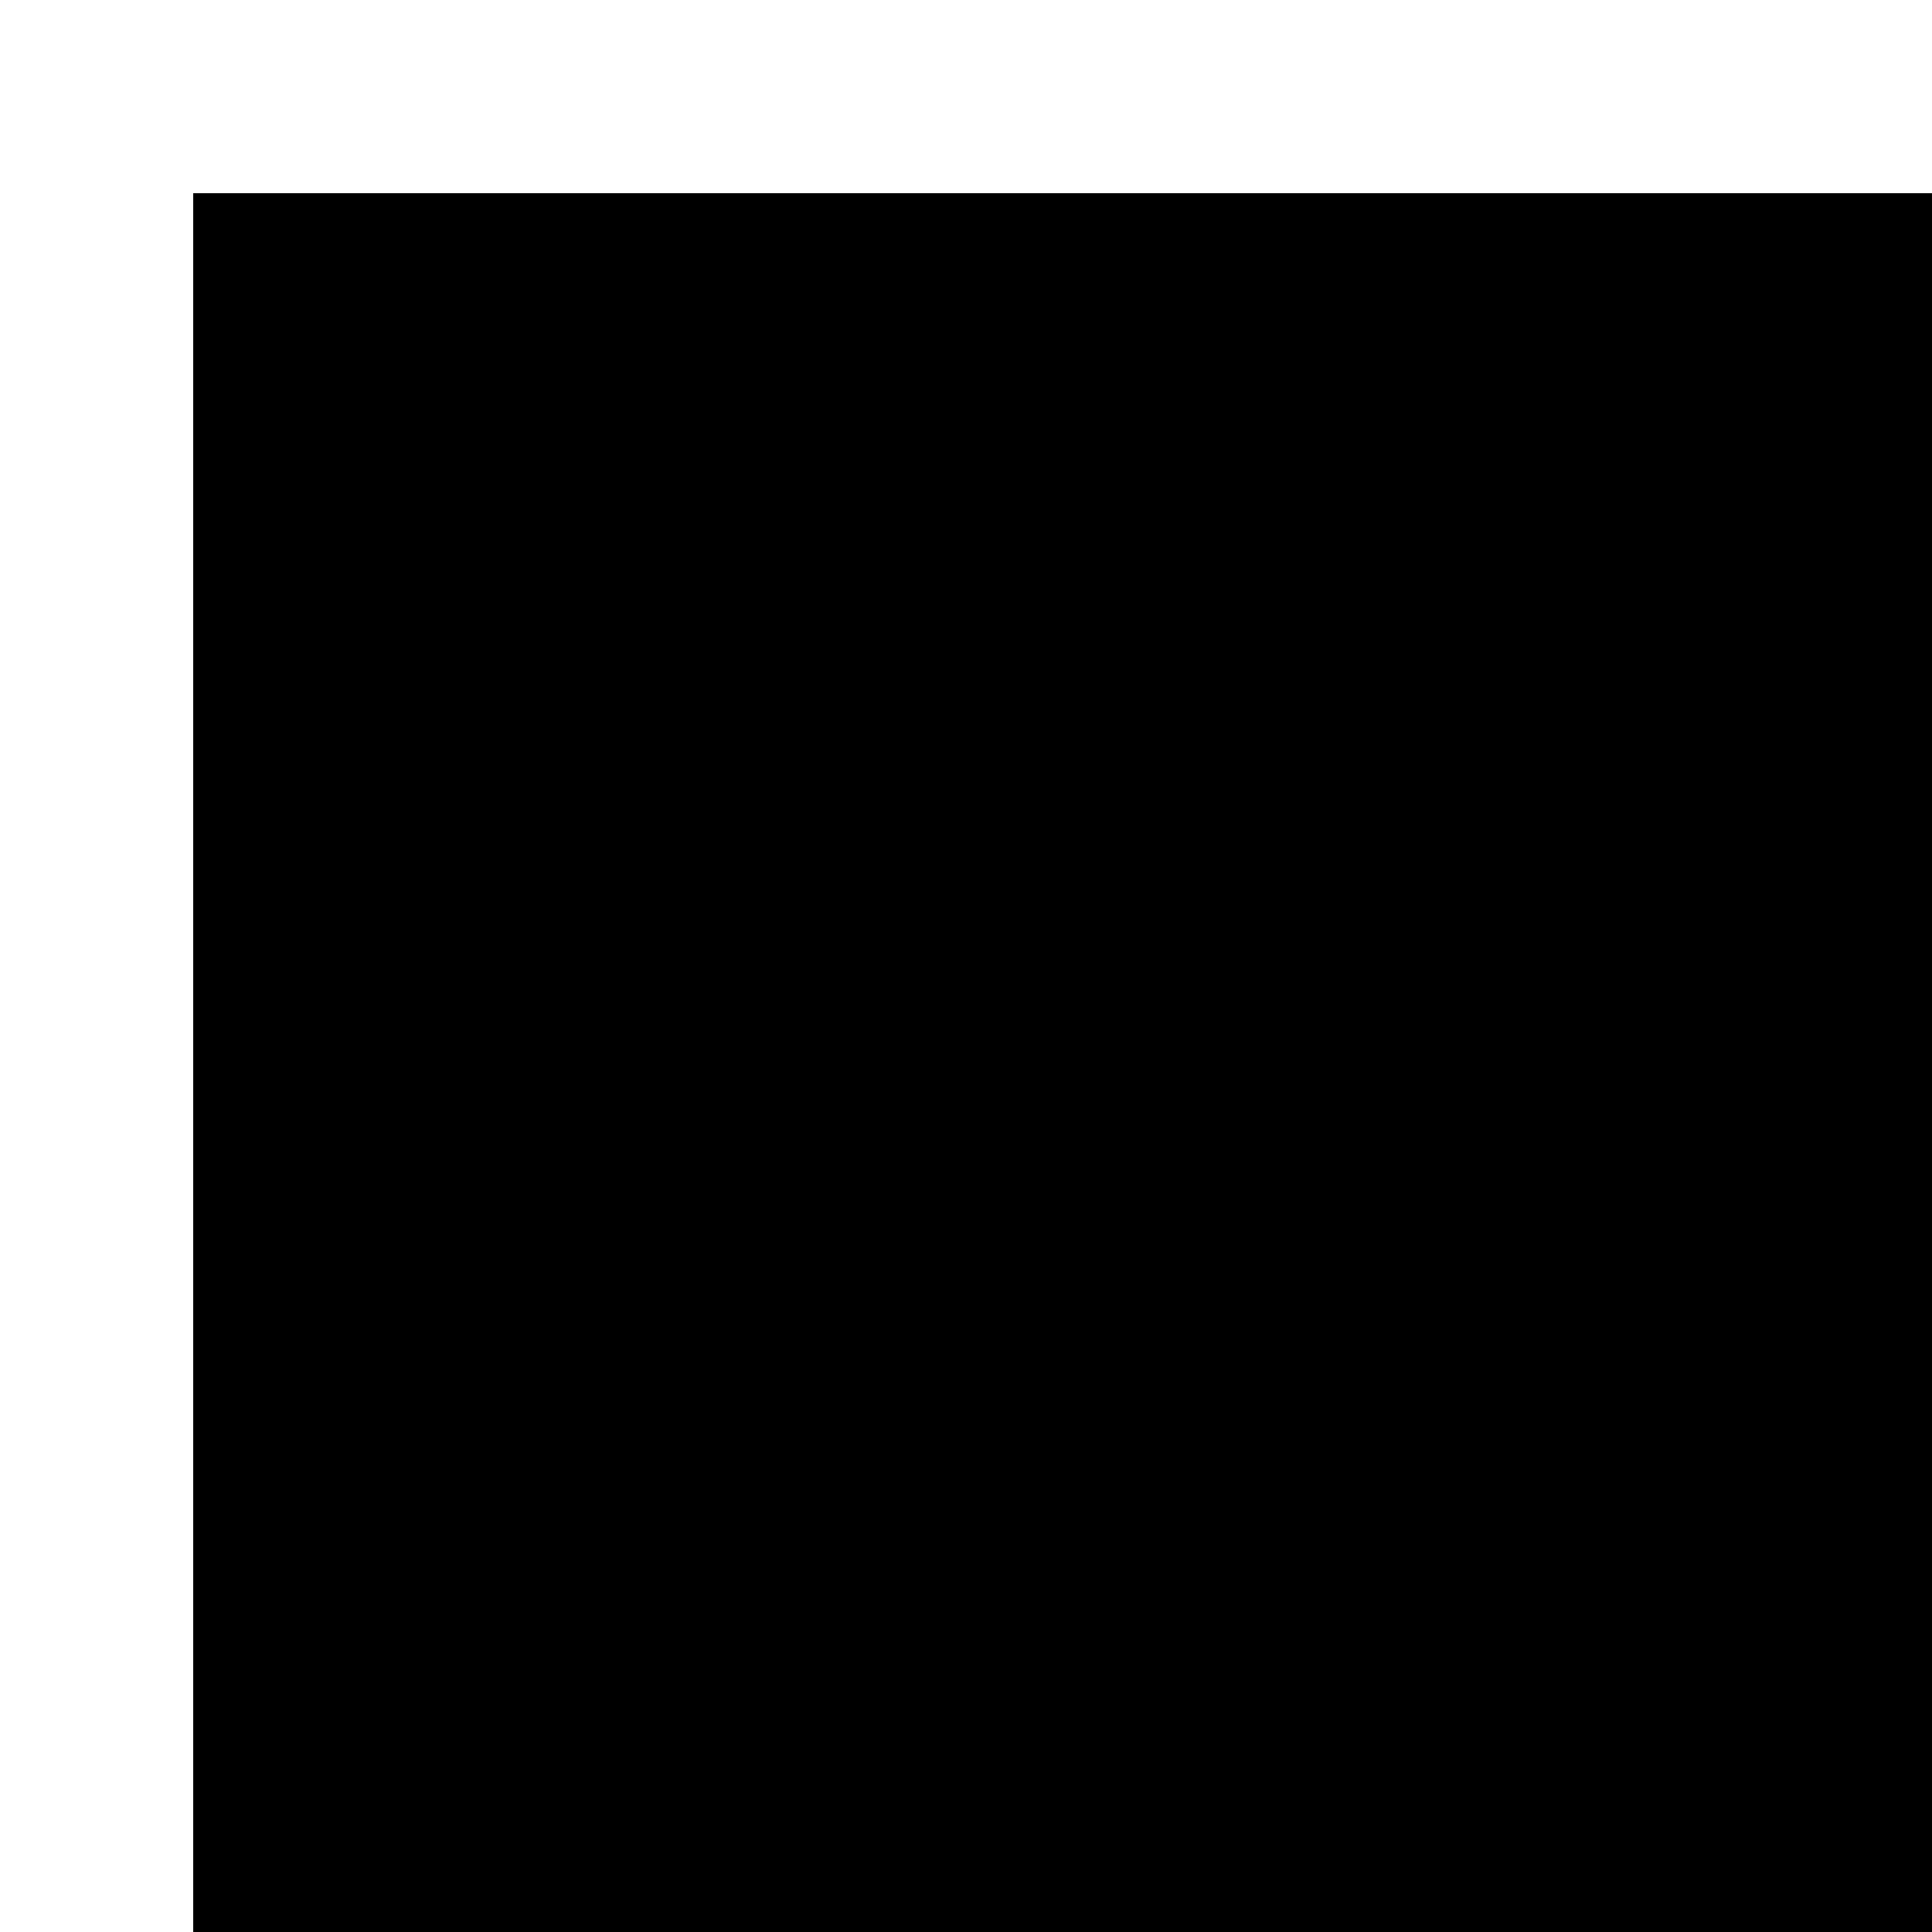
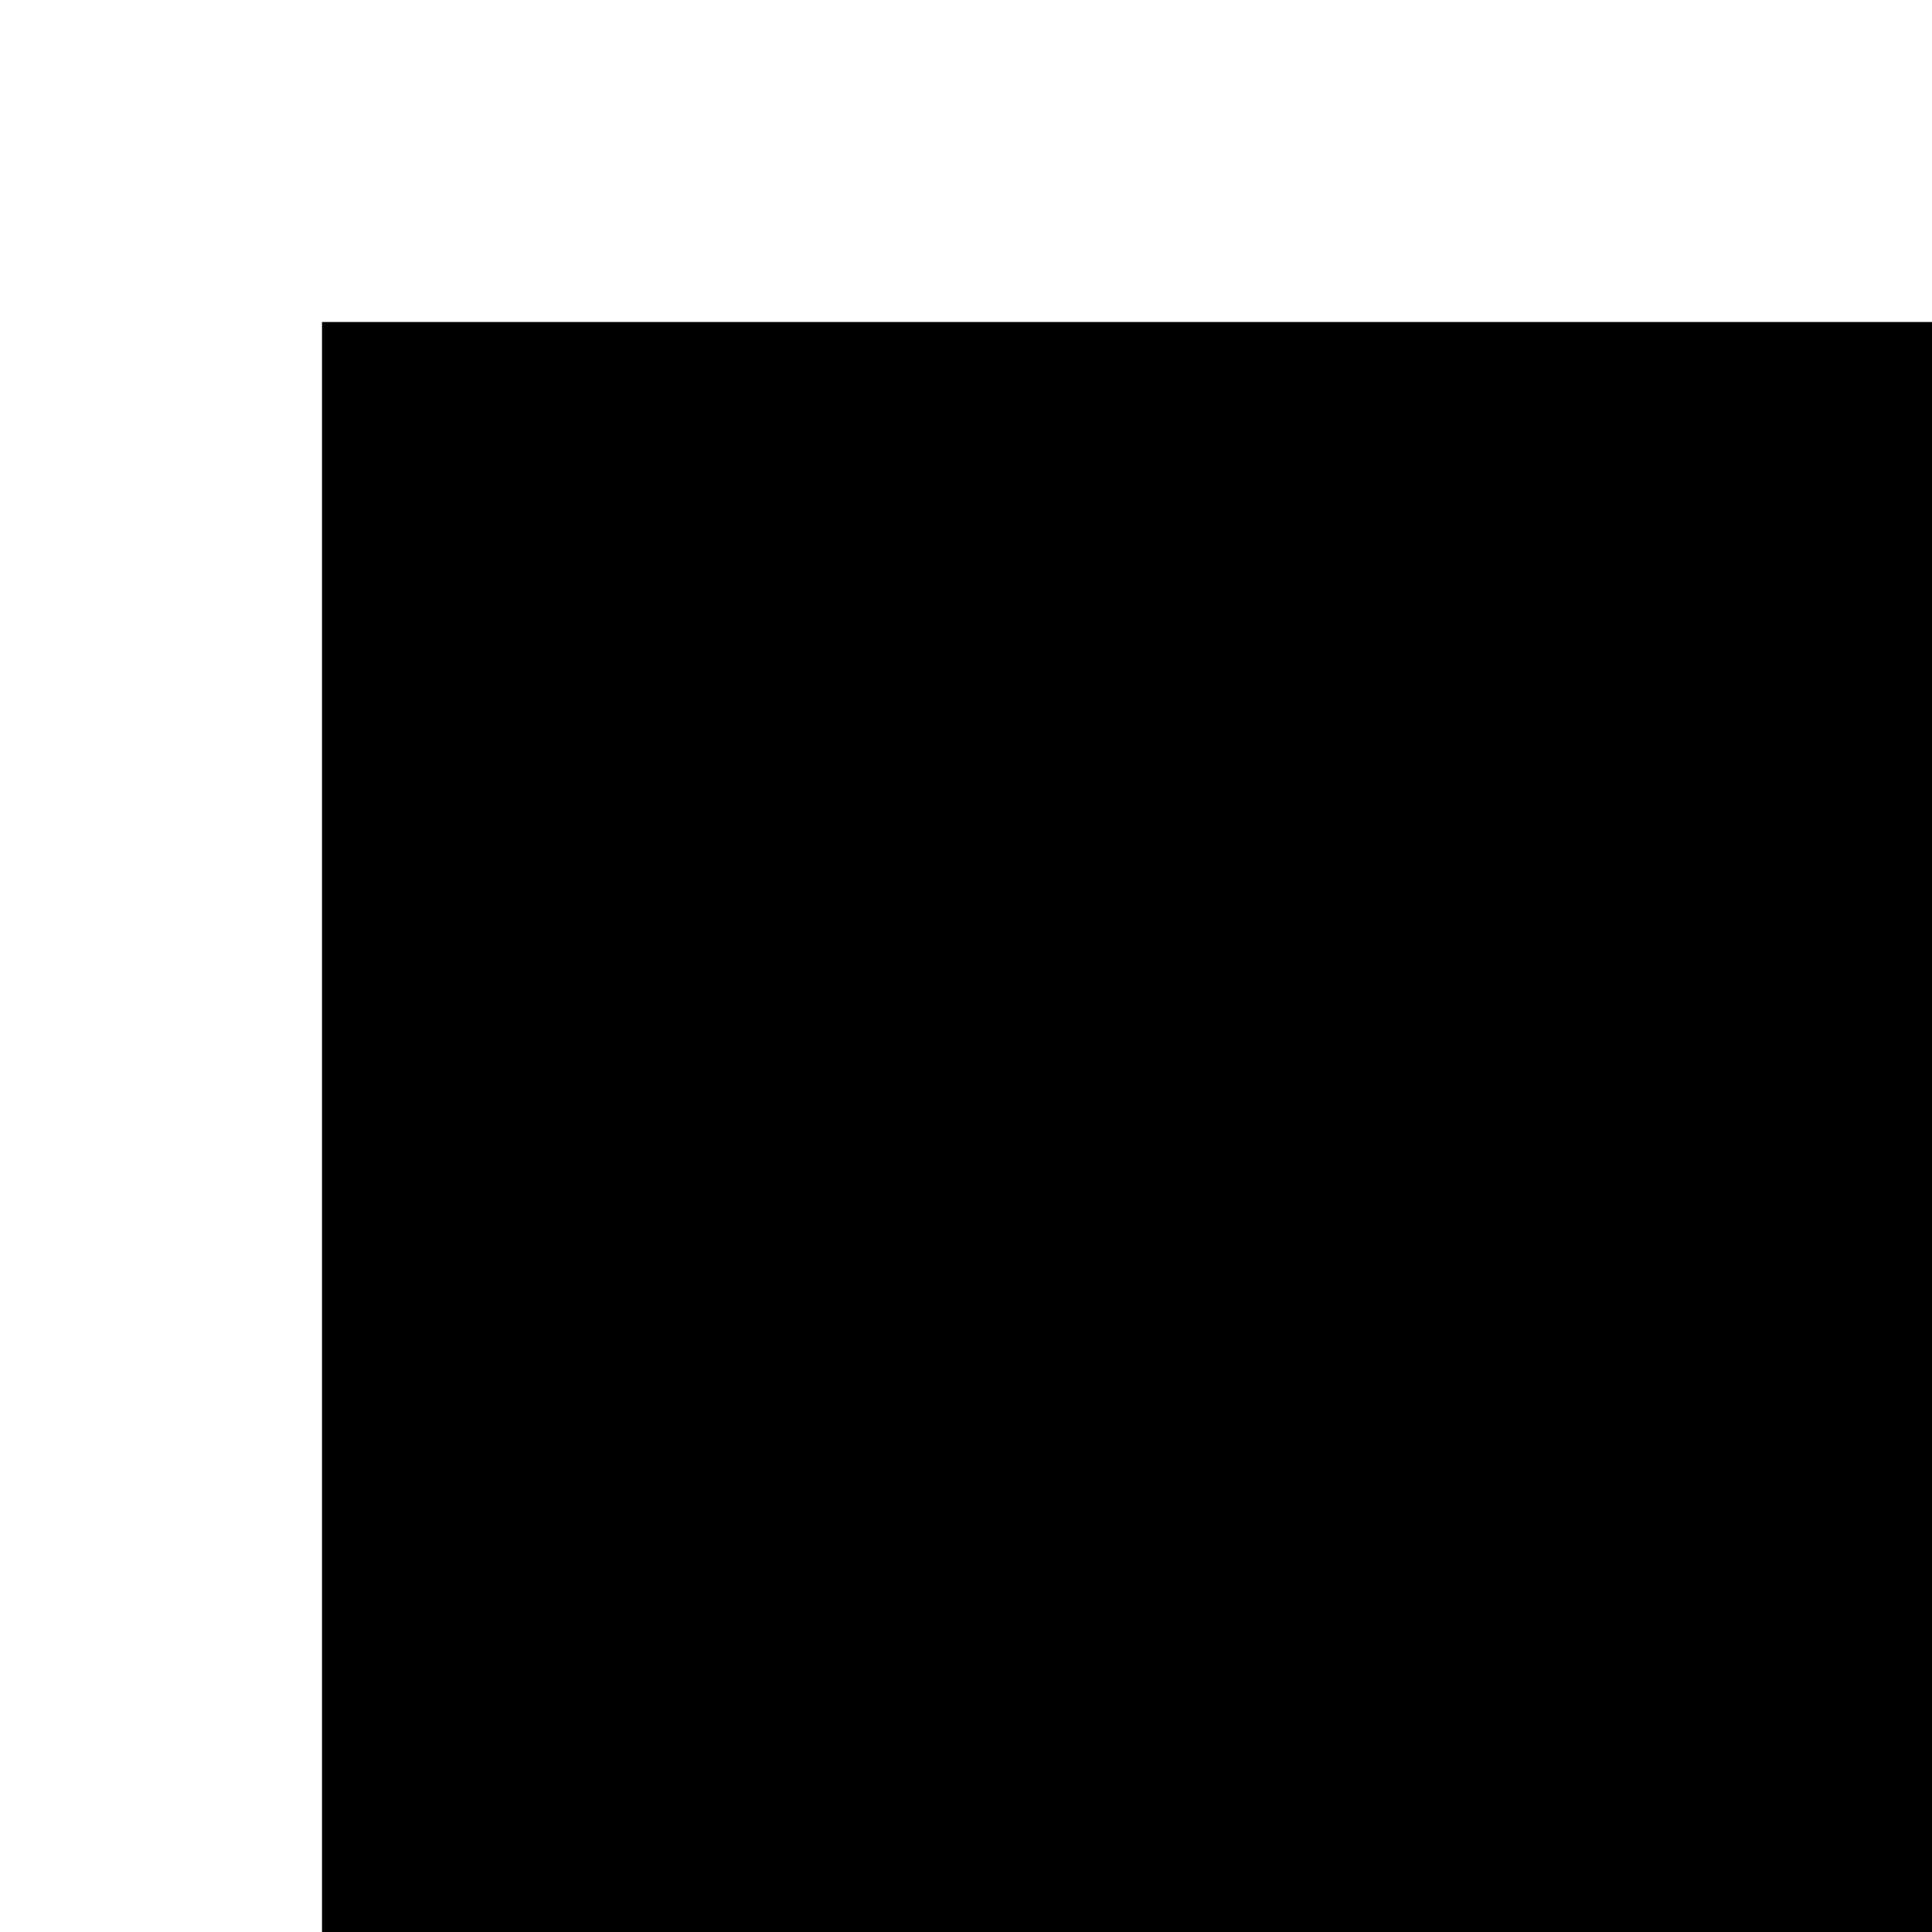
- <svg xmlns="http://www.w3.org/2000/svg" width="5.5" height="5.5" viewBox="0 0 5.0 5.0">
-   <rect width="5" height="5" x="0" y="0" id="canvas" style="fill:none;stroke:none;visibility:hidden" />
-   <path stroke-width="0.5" style="fill:#000000;stroke:#ffffff" fill-rule="evenodd" d="M 0.25,0.25 h 5 v 5 h -5 v -5 z" />
+ <svg xmlns="http://www.w3.org/2000/svg" width="3.5" height="3.5" viewBox="0 0 3.0 3.0">
+   <rect width="3" height="3" x="0" y="0" id="canvas" style="fill:none;stroke:none;visibility:hidden" />
+   <path stroke-width="0.5" style="fill:#000000;stroke:#ffffff" fill-rule="evenodd" d="M 0.25,0.25 h 3 v 3 h -3 v -3 z" />
</svg>
